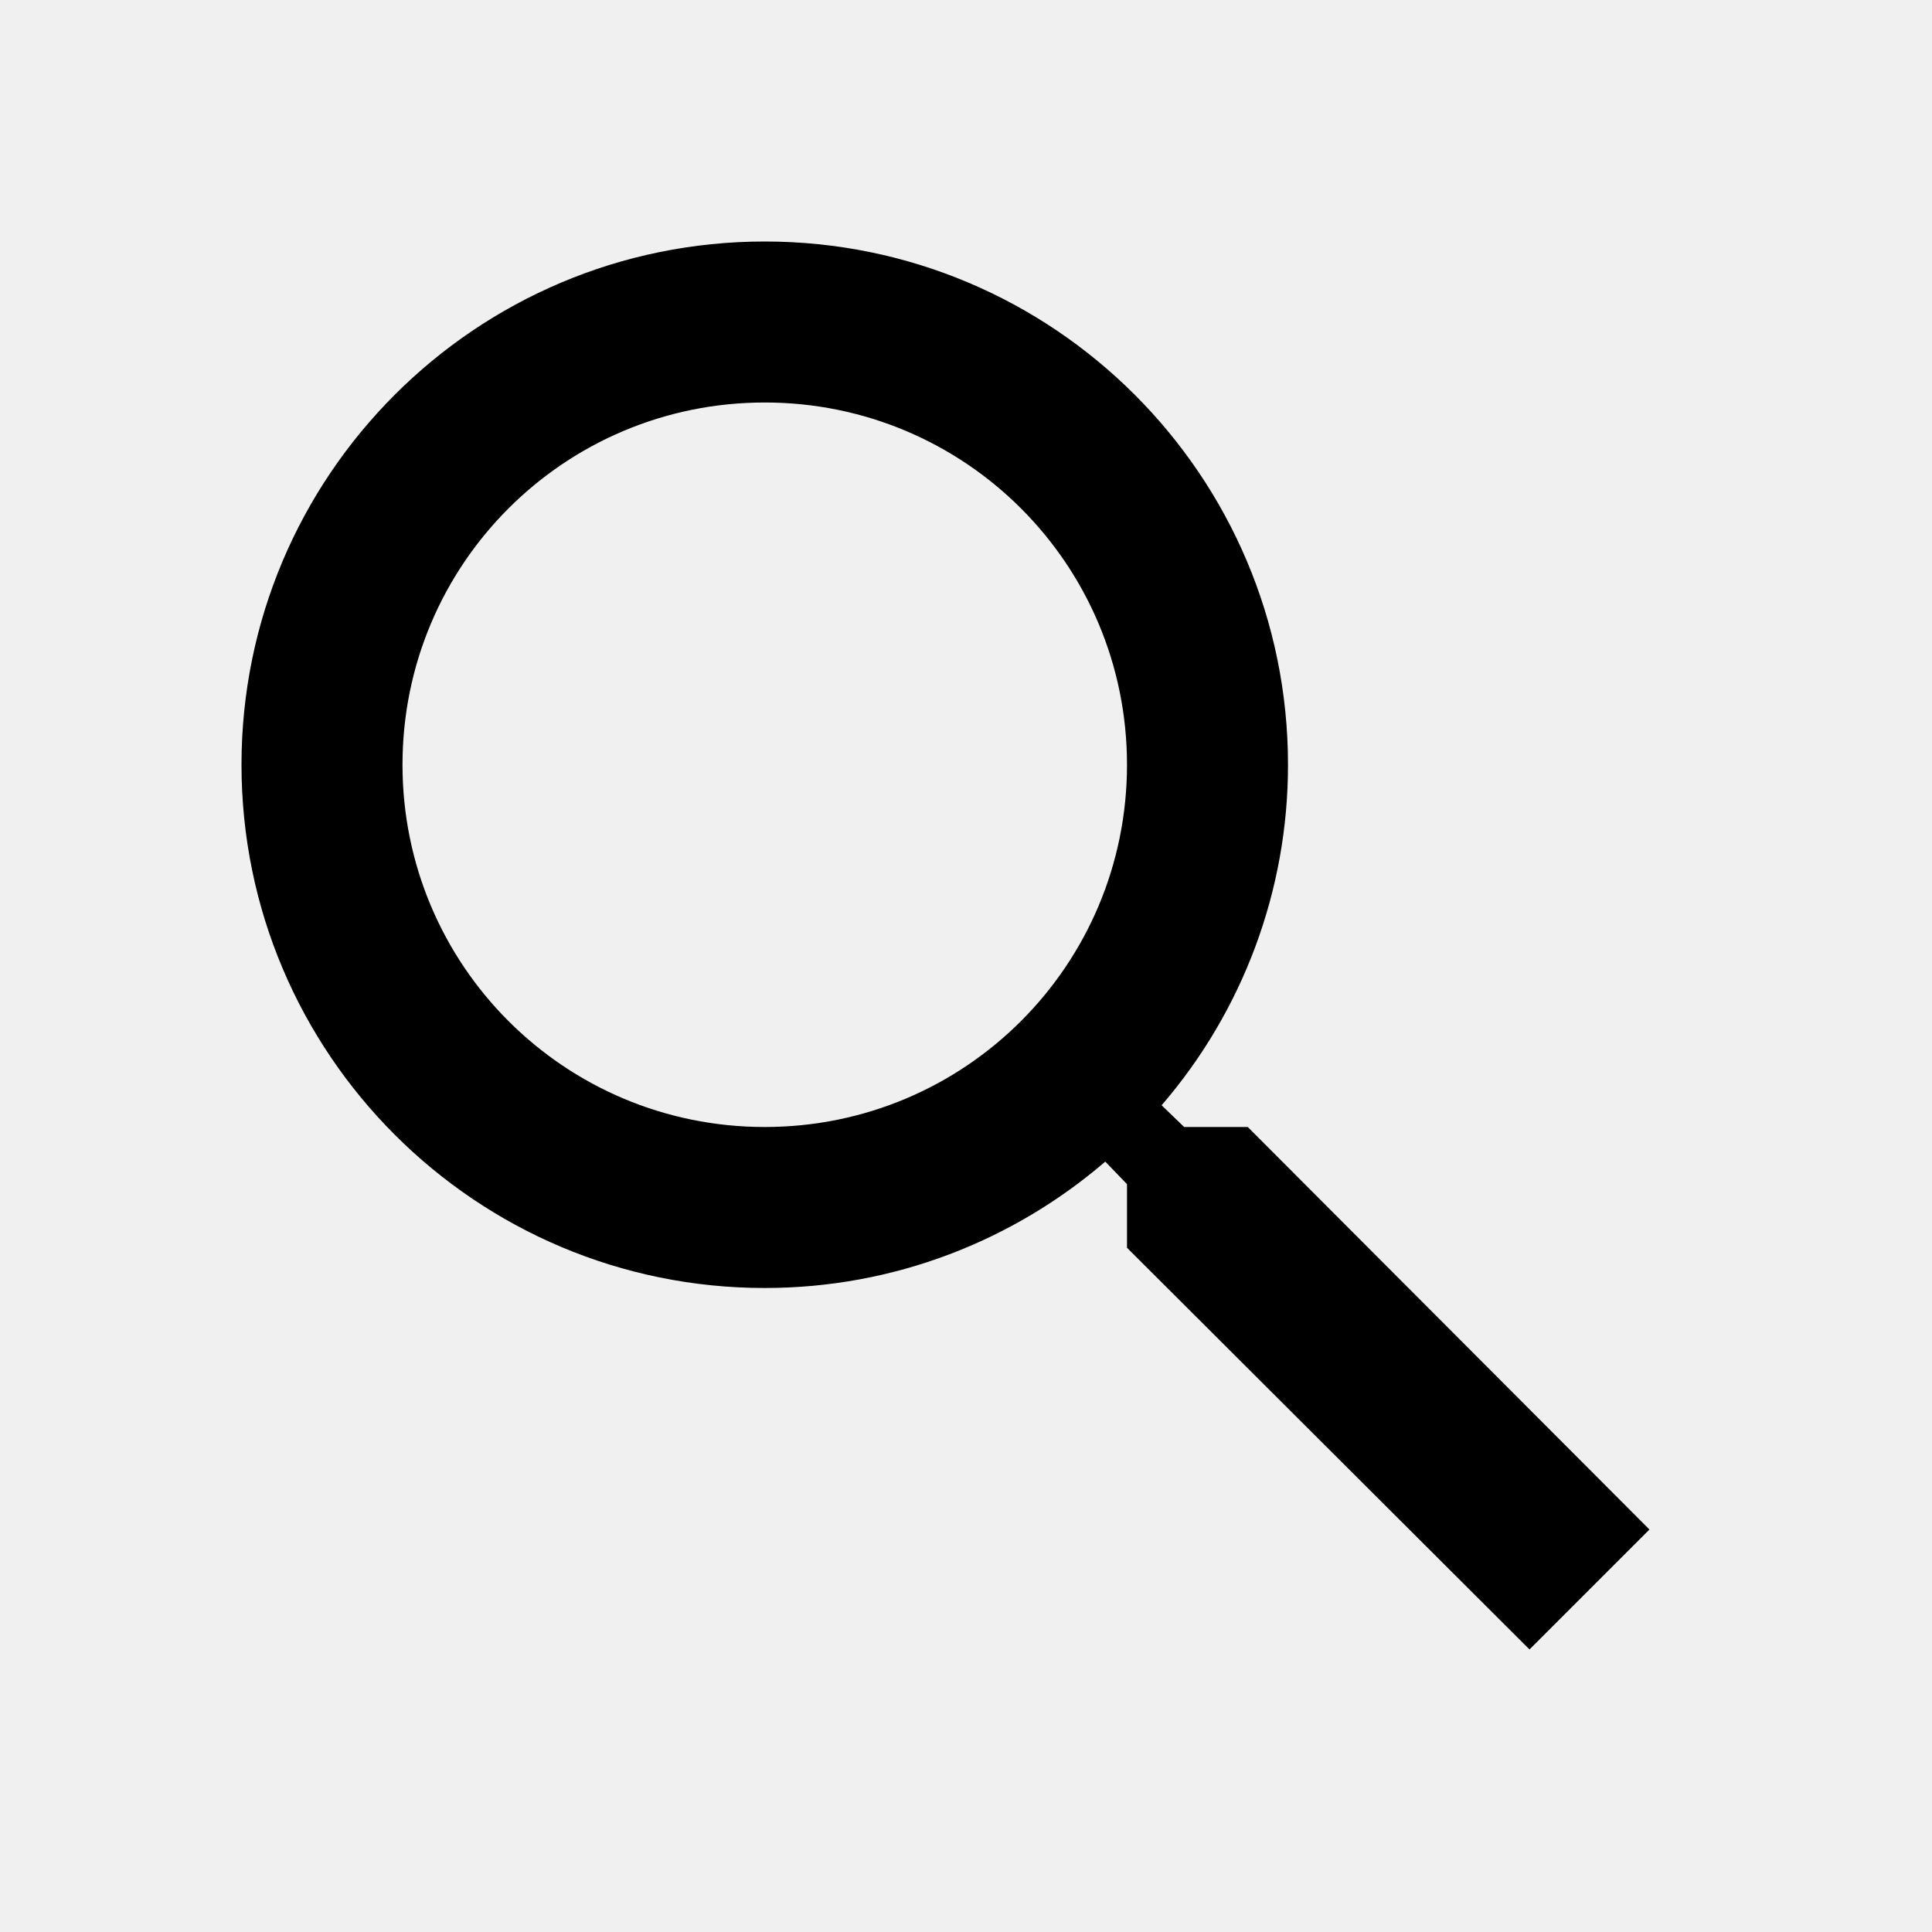
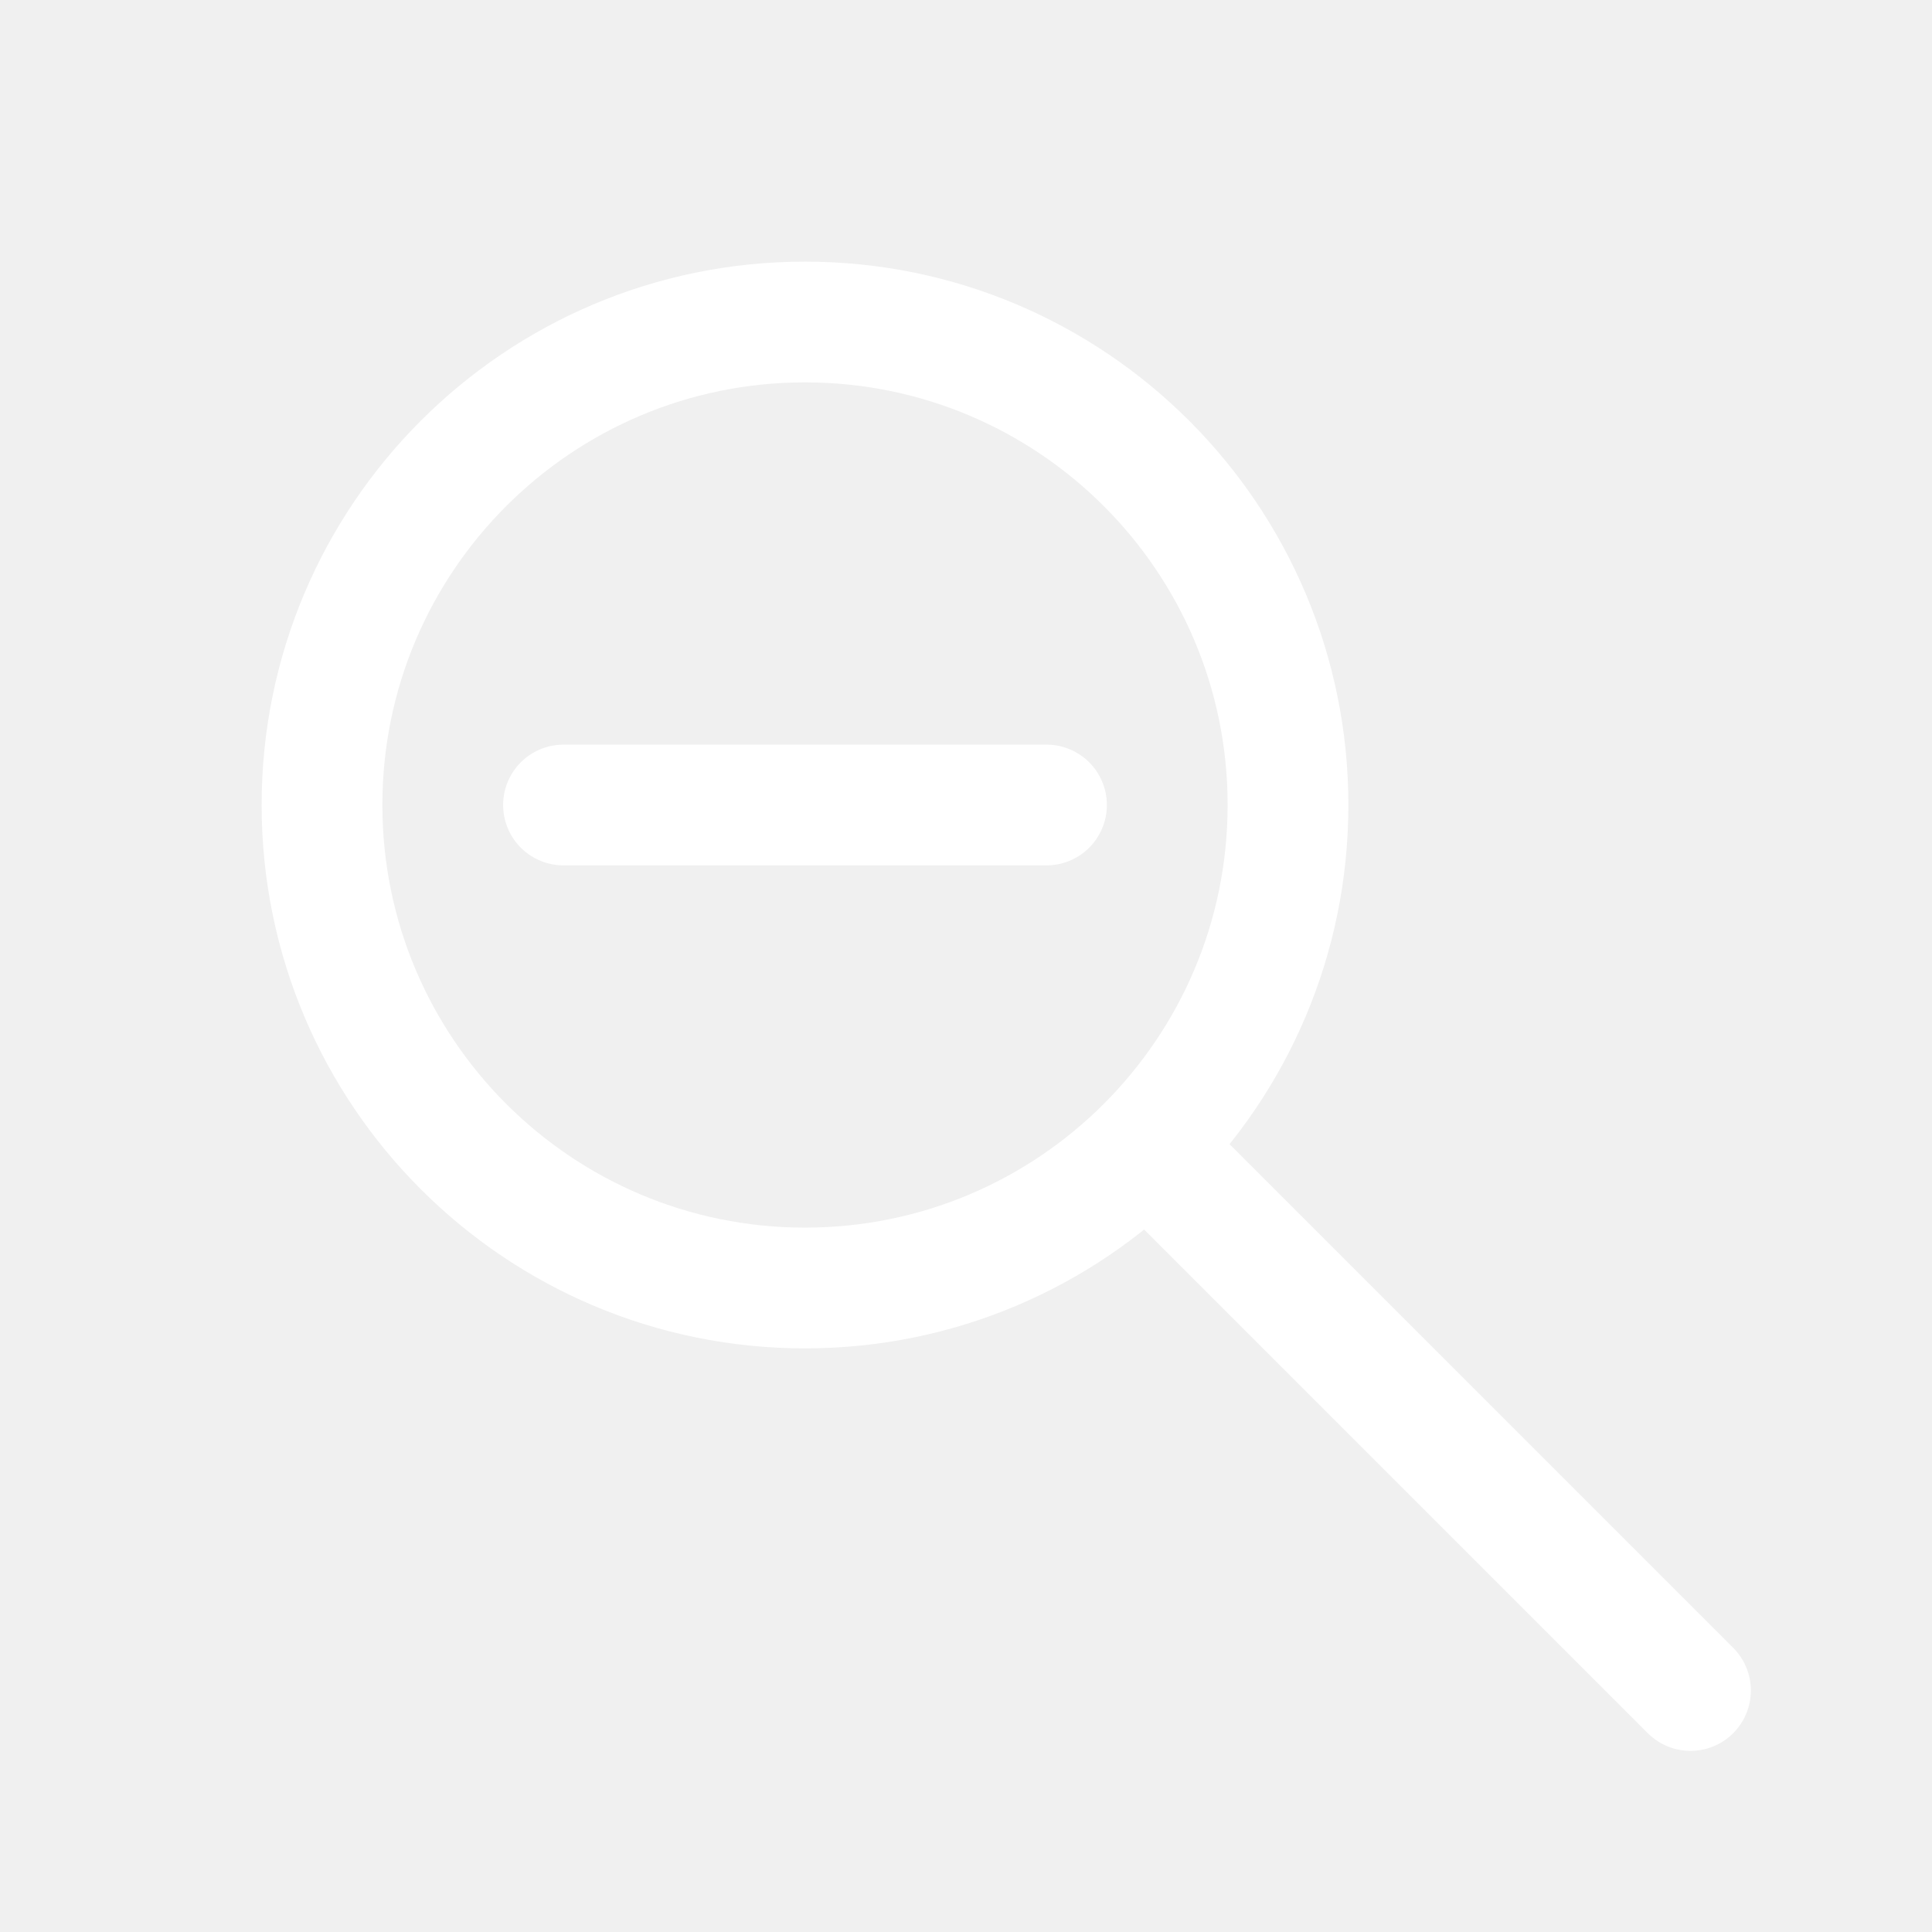
- <svg width="24" height="24" viewBox="0 0 24 24">
-   <path d="M15.5 14h-.79l-.28-.27A6.47 6.47 0 0016 9.5 6.5 6.5 0 109.5 16c1.61 0 3.09-.59 4.23-1.57l.27.28v.79l5 4.99L20.49 19l-4.99-5zm-6 0C7.01 14 5 11.99 5 9.5S7.01 5 9.5 5 14 7.01 14 9.5 11.99 14 9.5 14z" />
+ <svg viewBox="0 0 24 24" stroke="#FFF" stroke-width="1.5" fill="none" stroke-linecap="round" stroke-linejoin="round">
+   <circle cx="10" cy="10" r="6" />
+   <path d="M14.5 14.5L21 21" />
+   <path d="M7 10h6" />
</svg>
